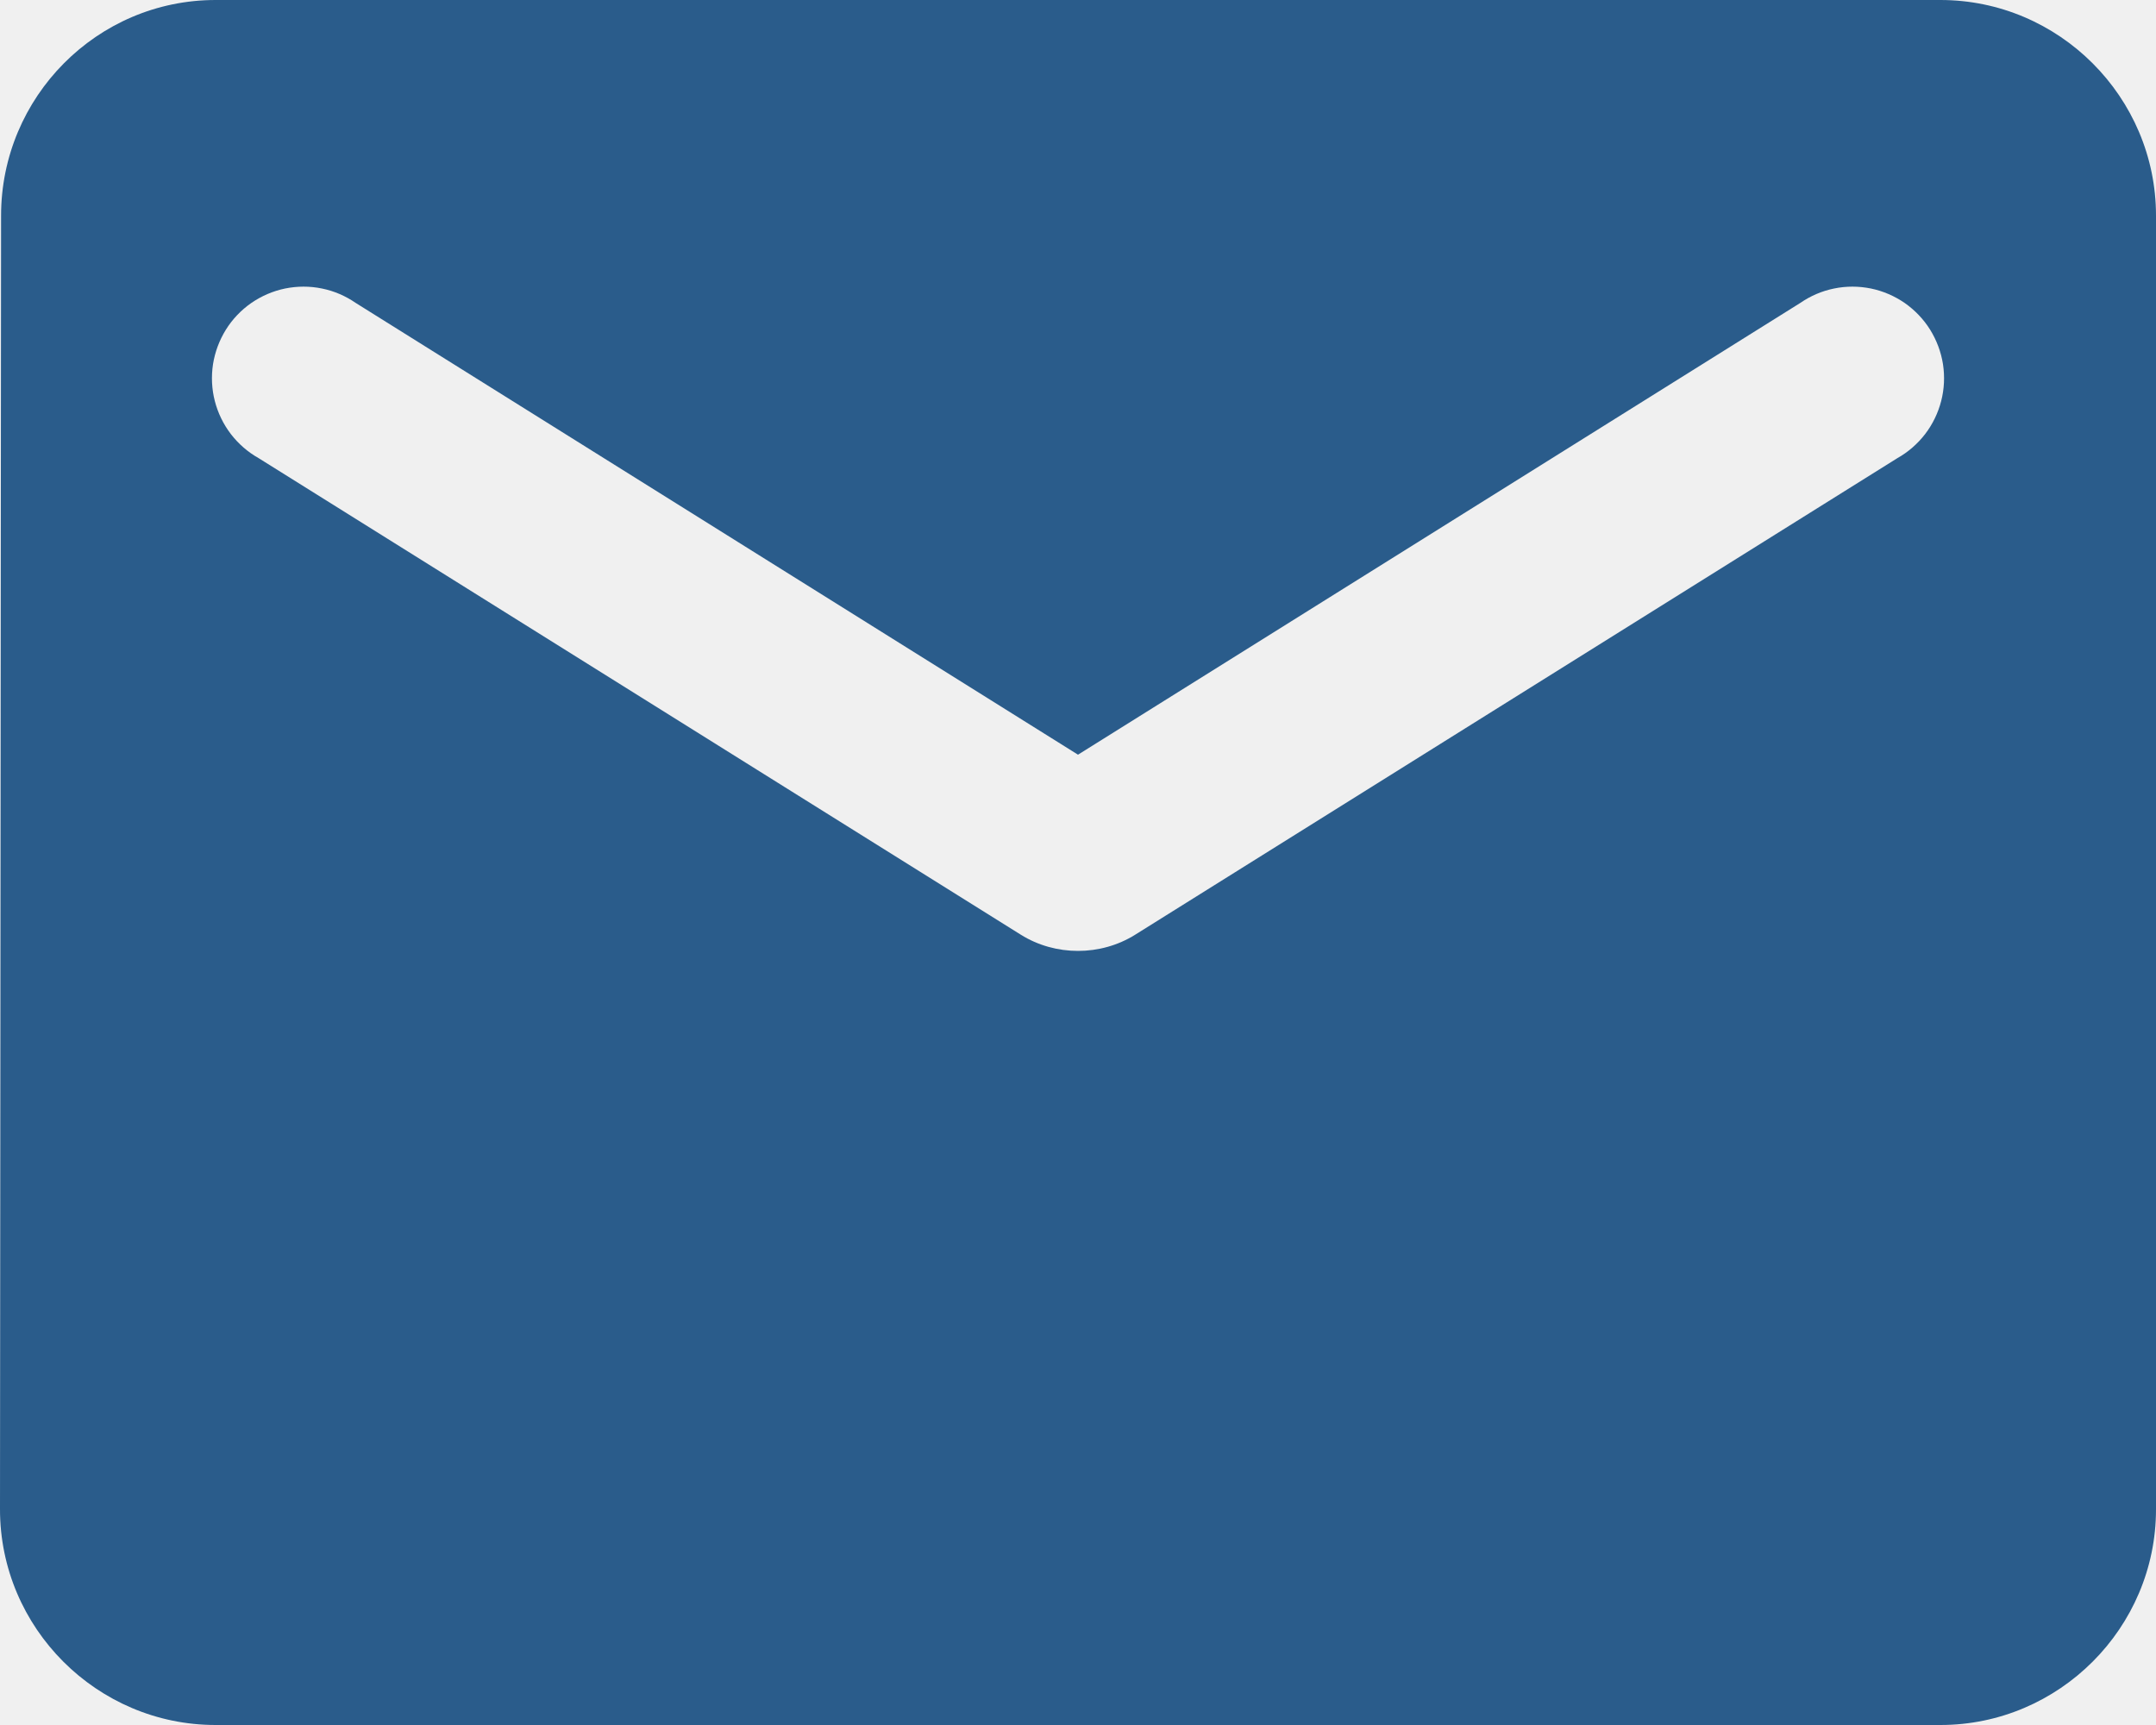
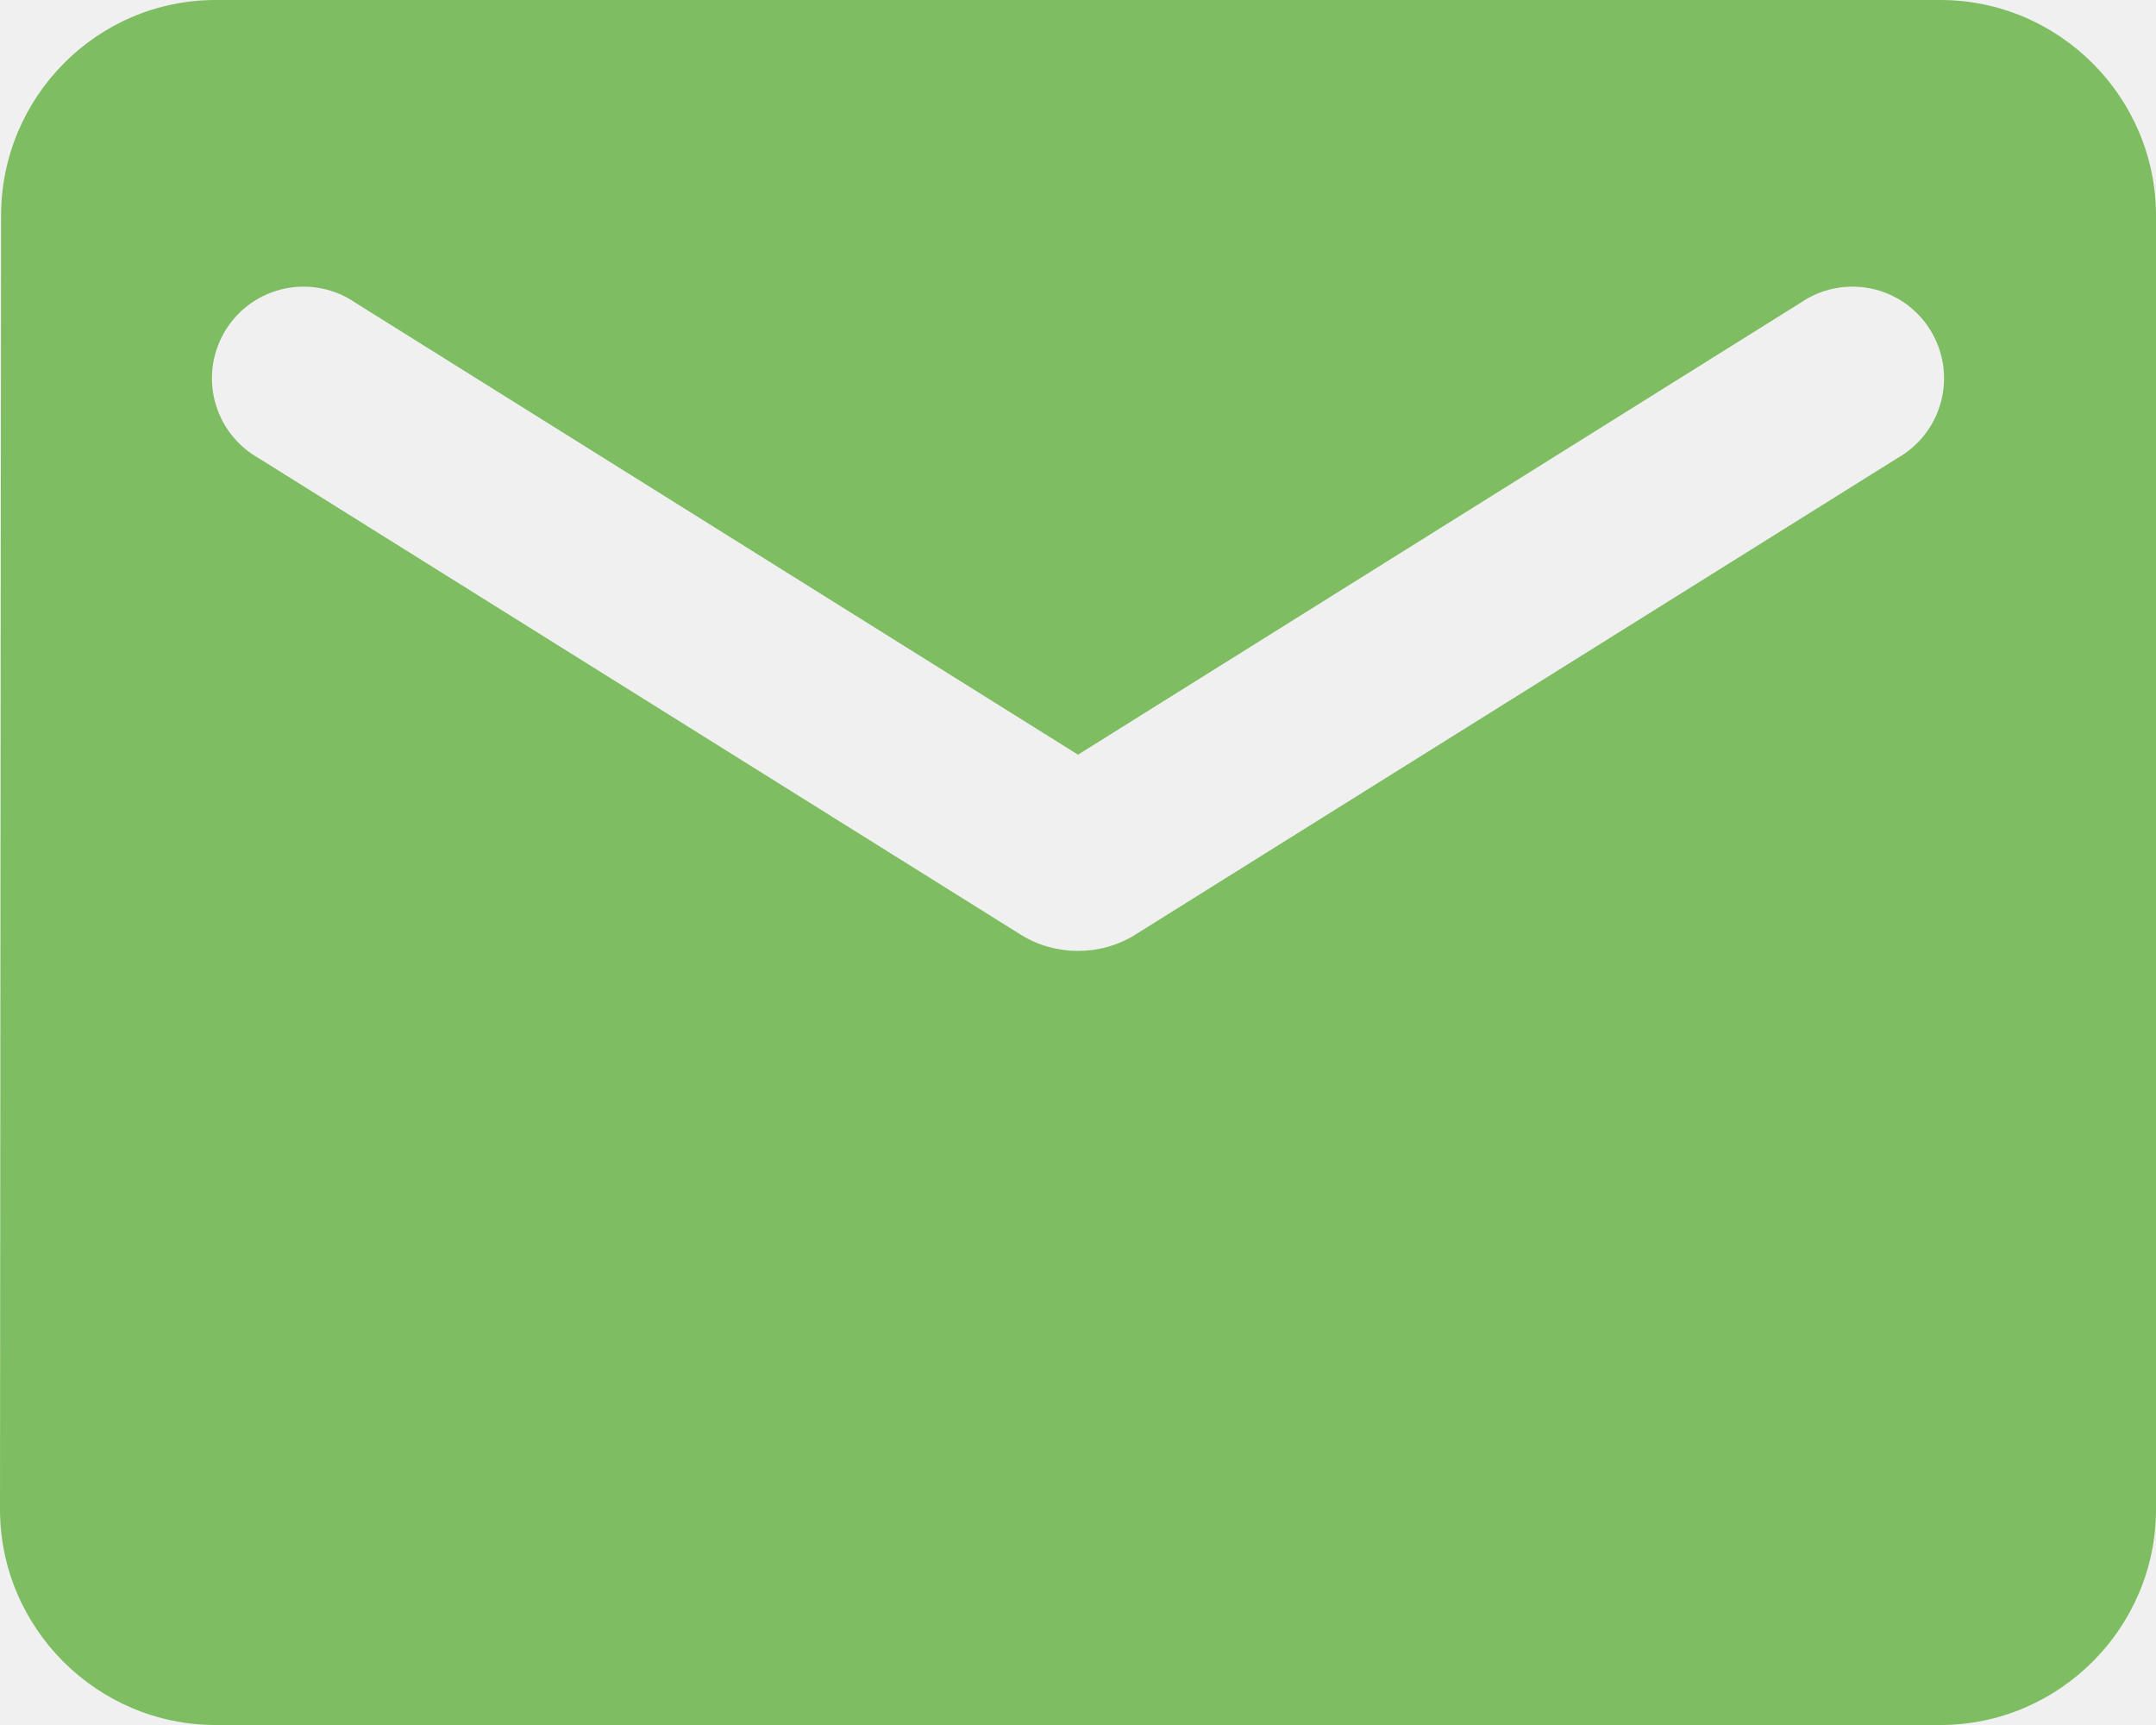
- <svg xmlns="http://www.w3.org/2000/svg" viewBox="0 0 30 24" fill="none">
-   <path d="M27 0H3C1.35 0 0.015 1.35 0.015 3L0 21C0 22.65 1.35 24 3 24H27C28.65 24 30 22.65 30 21V3C30 1.35 28.65 0 27 0ZM26.4 6.375L15.795 13.005C15.315 13.305 14.685 13.305 14.205 13.005L3.6 6.375C3.45 6.291 3.318 6.176 3.213 6.04C3.108 5.903 3.032 5.746 2.989 5.579C2.946 5.412 2.938 5.238 2.964 5.067C2.991 4.897 3.052 4.734 3.143 4.587C3.234 4.441 3.354 4.315 3.496 4.216C3.638 4.118 3.798 4.049 3.967 4.014C4.136 3.98 4.31 3.979 4.479 4.014C4.648 4.048 4.808 4.117 4.95 4.215L15 10.5L25.05 4.215C25.192 4.117 25.352 4.048 25.521 4.014C25.69 3.979 25.864 3.98 26.033 4.014C26.202 4.049 26.362 4.118 26.504 4.216C26.645 4.315 26.766 4.441 26.857 4.587C26.948 4.734 27.009 4.897 27.036 5.067C27.062 5.238 27.054 5.412 27.011 5.579C26.968 5.746 26.892 5.903 26.787 6.04C26.682 6.176 26.55 6.291 26.4 6.375Z" fill="#2A5C8B" />
+ <svg xmlns="http://www.w3.org/2000/svg" width="30" height="24" viewBox="0 0 30 24" fill="none">
+   <g clip-path="url(#clip0_95_1098)">
+     <path d="M27 0H3C1.35 0 0.015 1.35 0.015 3L0 21C0 22.65 1.35 24 3 24H27C28.65 24 30 22.65 30 21V3C30 1.35 28.65 0 27 0ZM26.4 6.375L15.795 13.005C15.315 13.305 14.685 13.305 14.205 13.005L3.6 6.375C3.45 6.291 3.318 6.176 3.213 6.04C3.108 5.903 3.032 5.746 2.989 5.579C2.946 5.412 2.938 5.238 2.964 5.067C2.991 4.897 3.052 4.734 3.143 4.587C3.234 4.441 3.354 4.315 3.496 4.216C3.638 4.118 3.798 4.049 3.967 4.014C4.136 3.98 4.31 3.979 4.479 4.014C4.648 4.048 4.808 4.117 4.95 4.215L15 10.5L25.05 4.215C25.192 4.117 25.352 4.048 25.521 4.014C25.69 3.979 25.864 3.98 26.033 4.014C26.202 4.049 26.362 4.118 26.504 4.216C26.645 4.315 26.766 4.441 26.857 4.587C26.948 4.734 27.009 4.897 27.036 5.067C27.062 5.238 27.054 5.412 27.011 5.579C26.968 5.746 26.892 5.903 26.787 6.04C26.682 6.176 26.55 6.291 26.4 6.375Z" fill="#7FBD63" />
+   </g>
+   <defs>
+     <clipPath id="clip0_95_1098">
+       <rect width="30" height="24" fill="white" />
+     </clipPath>
+   </defs>
</svg>
